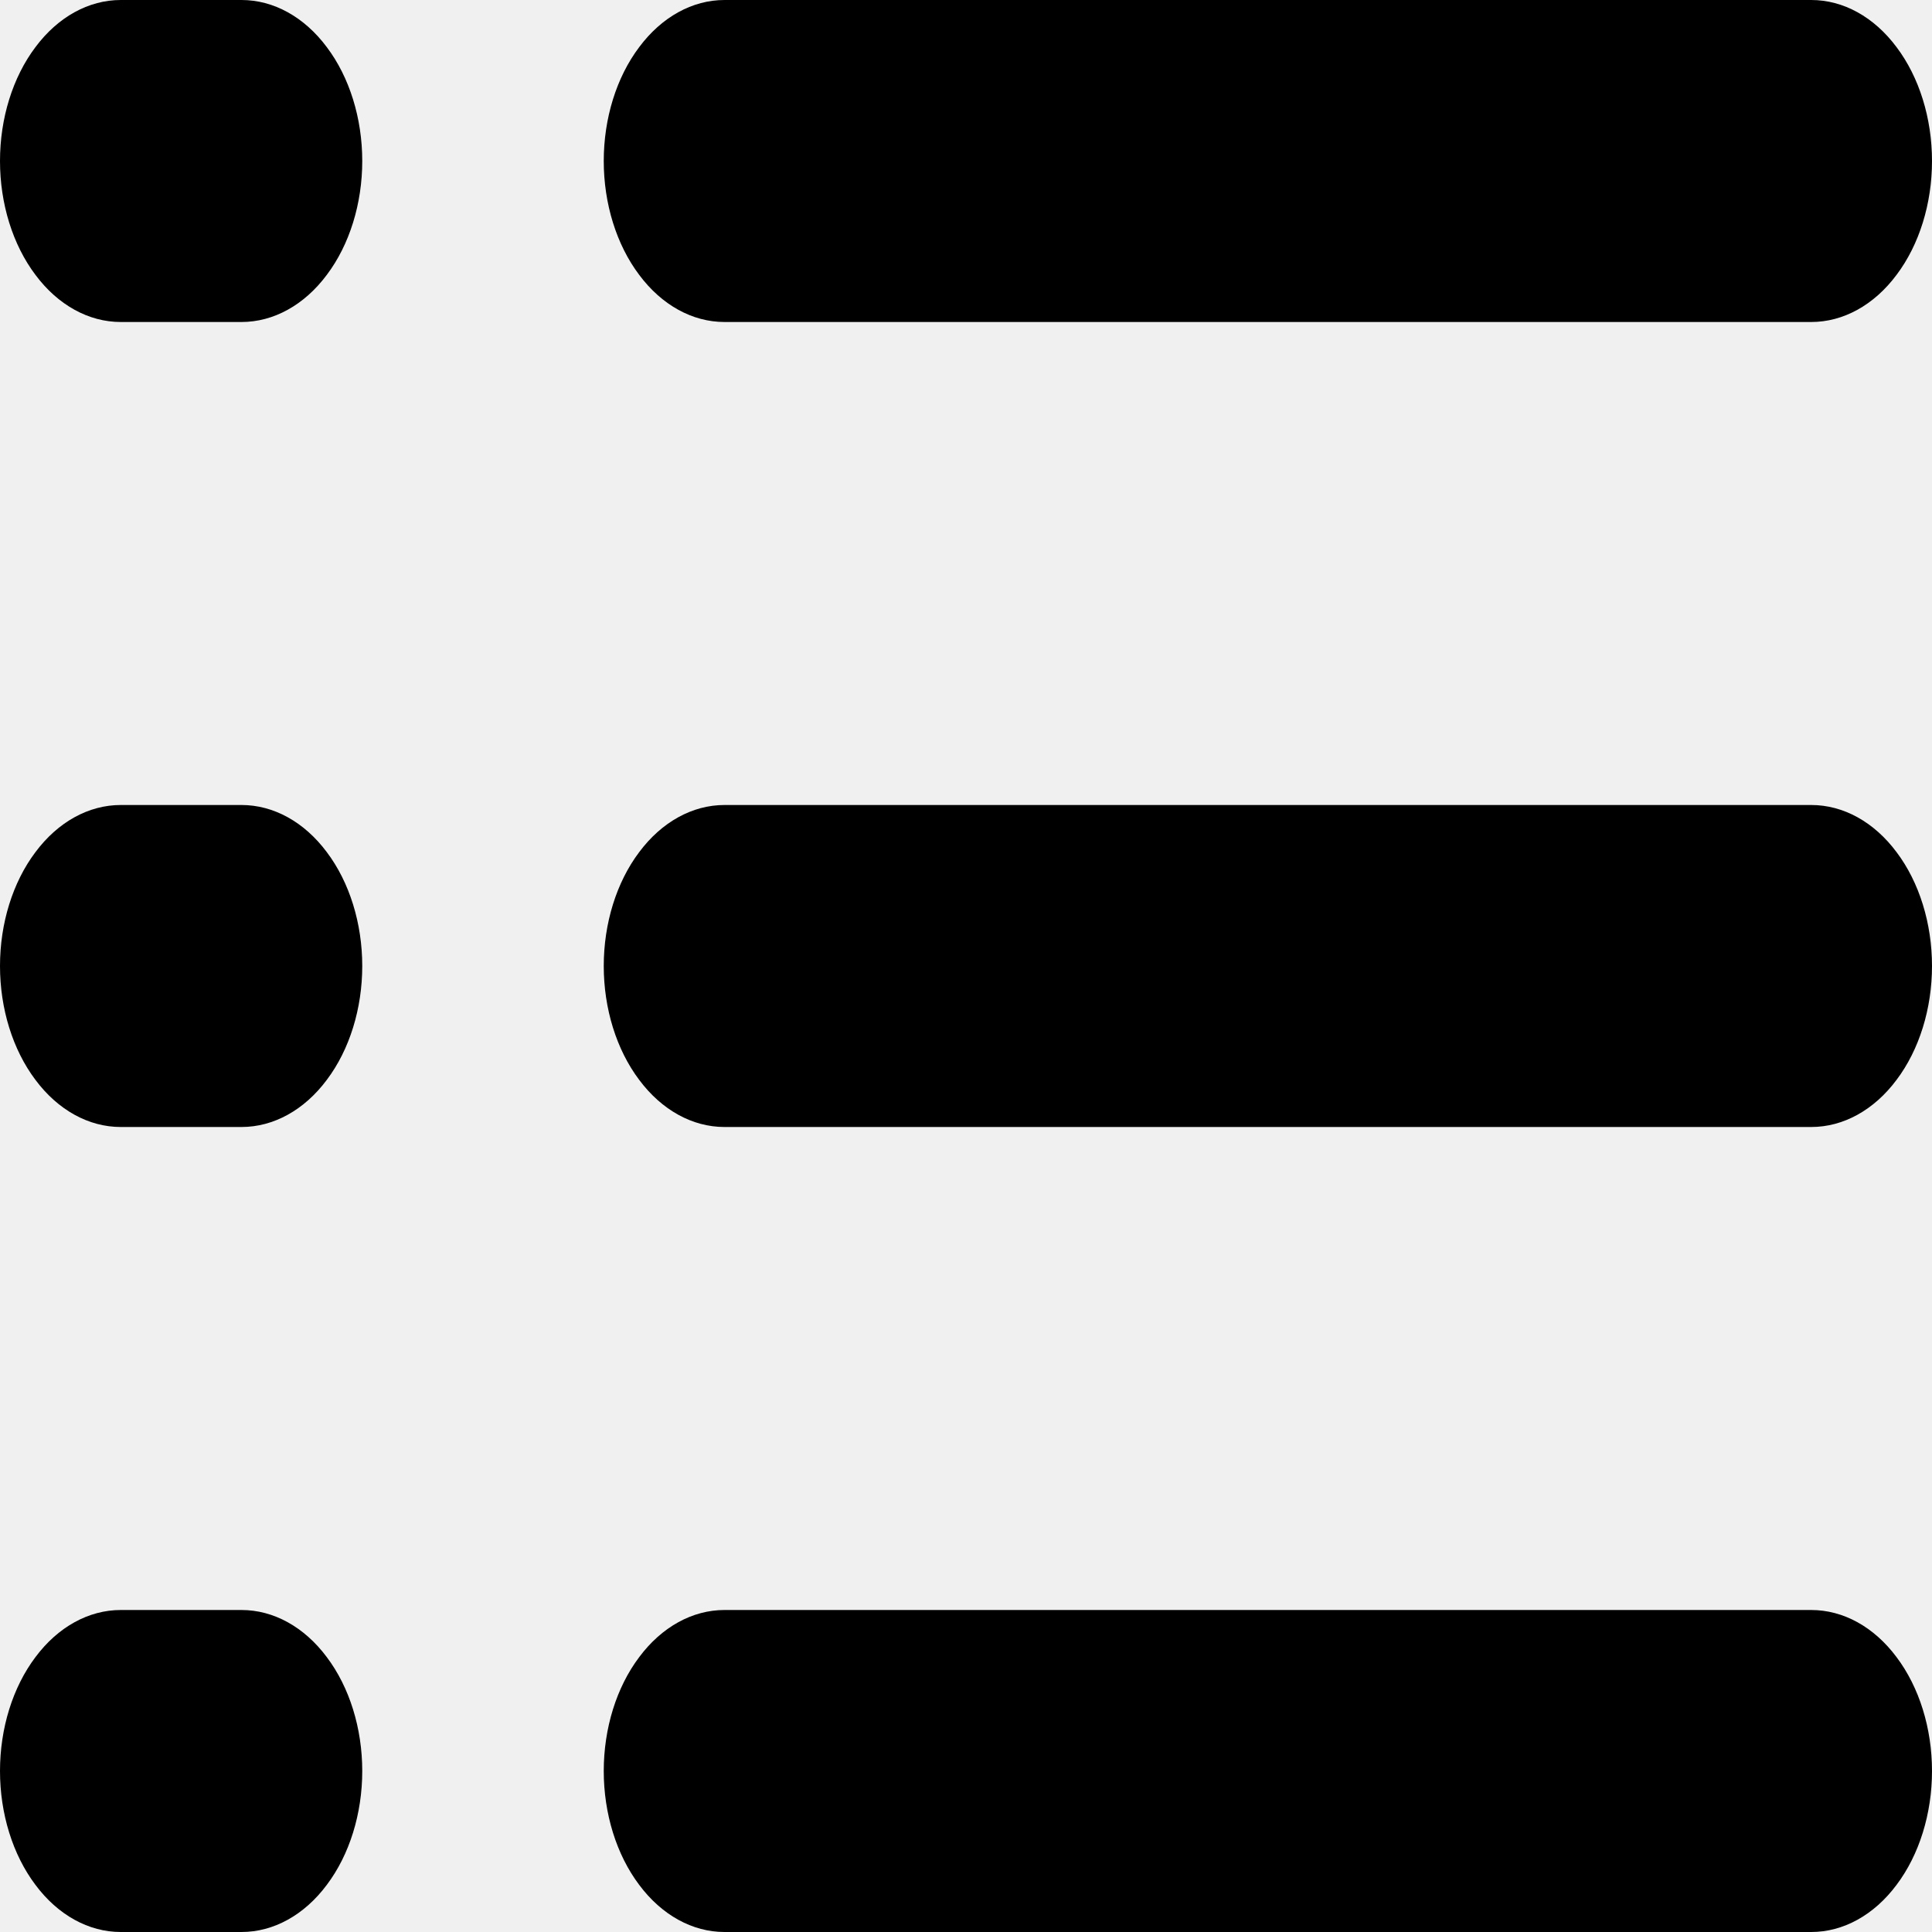
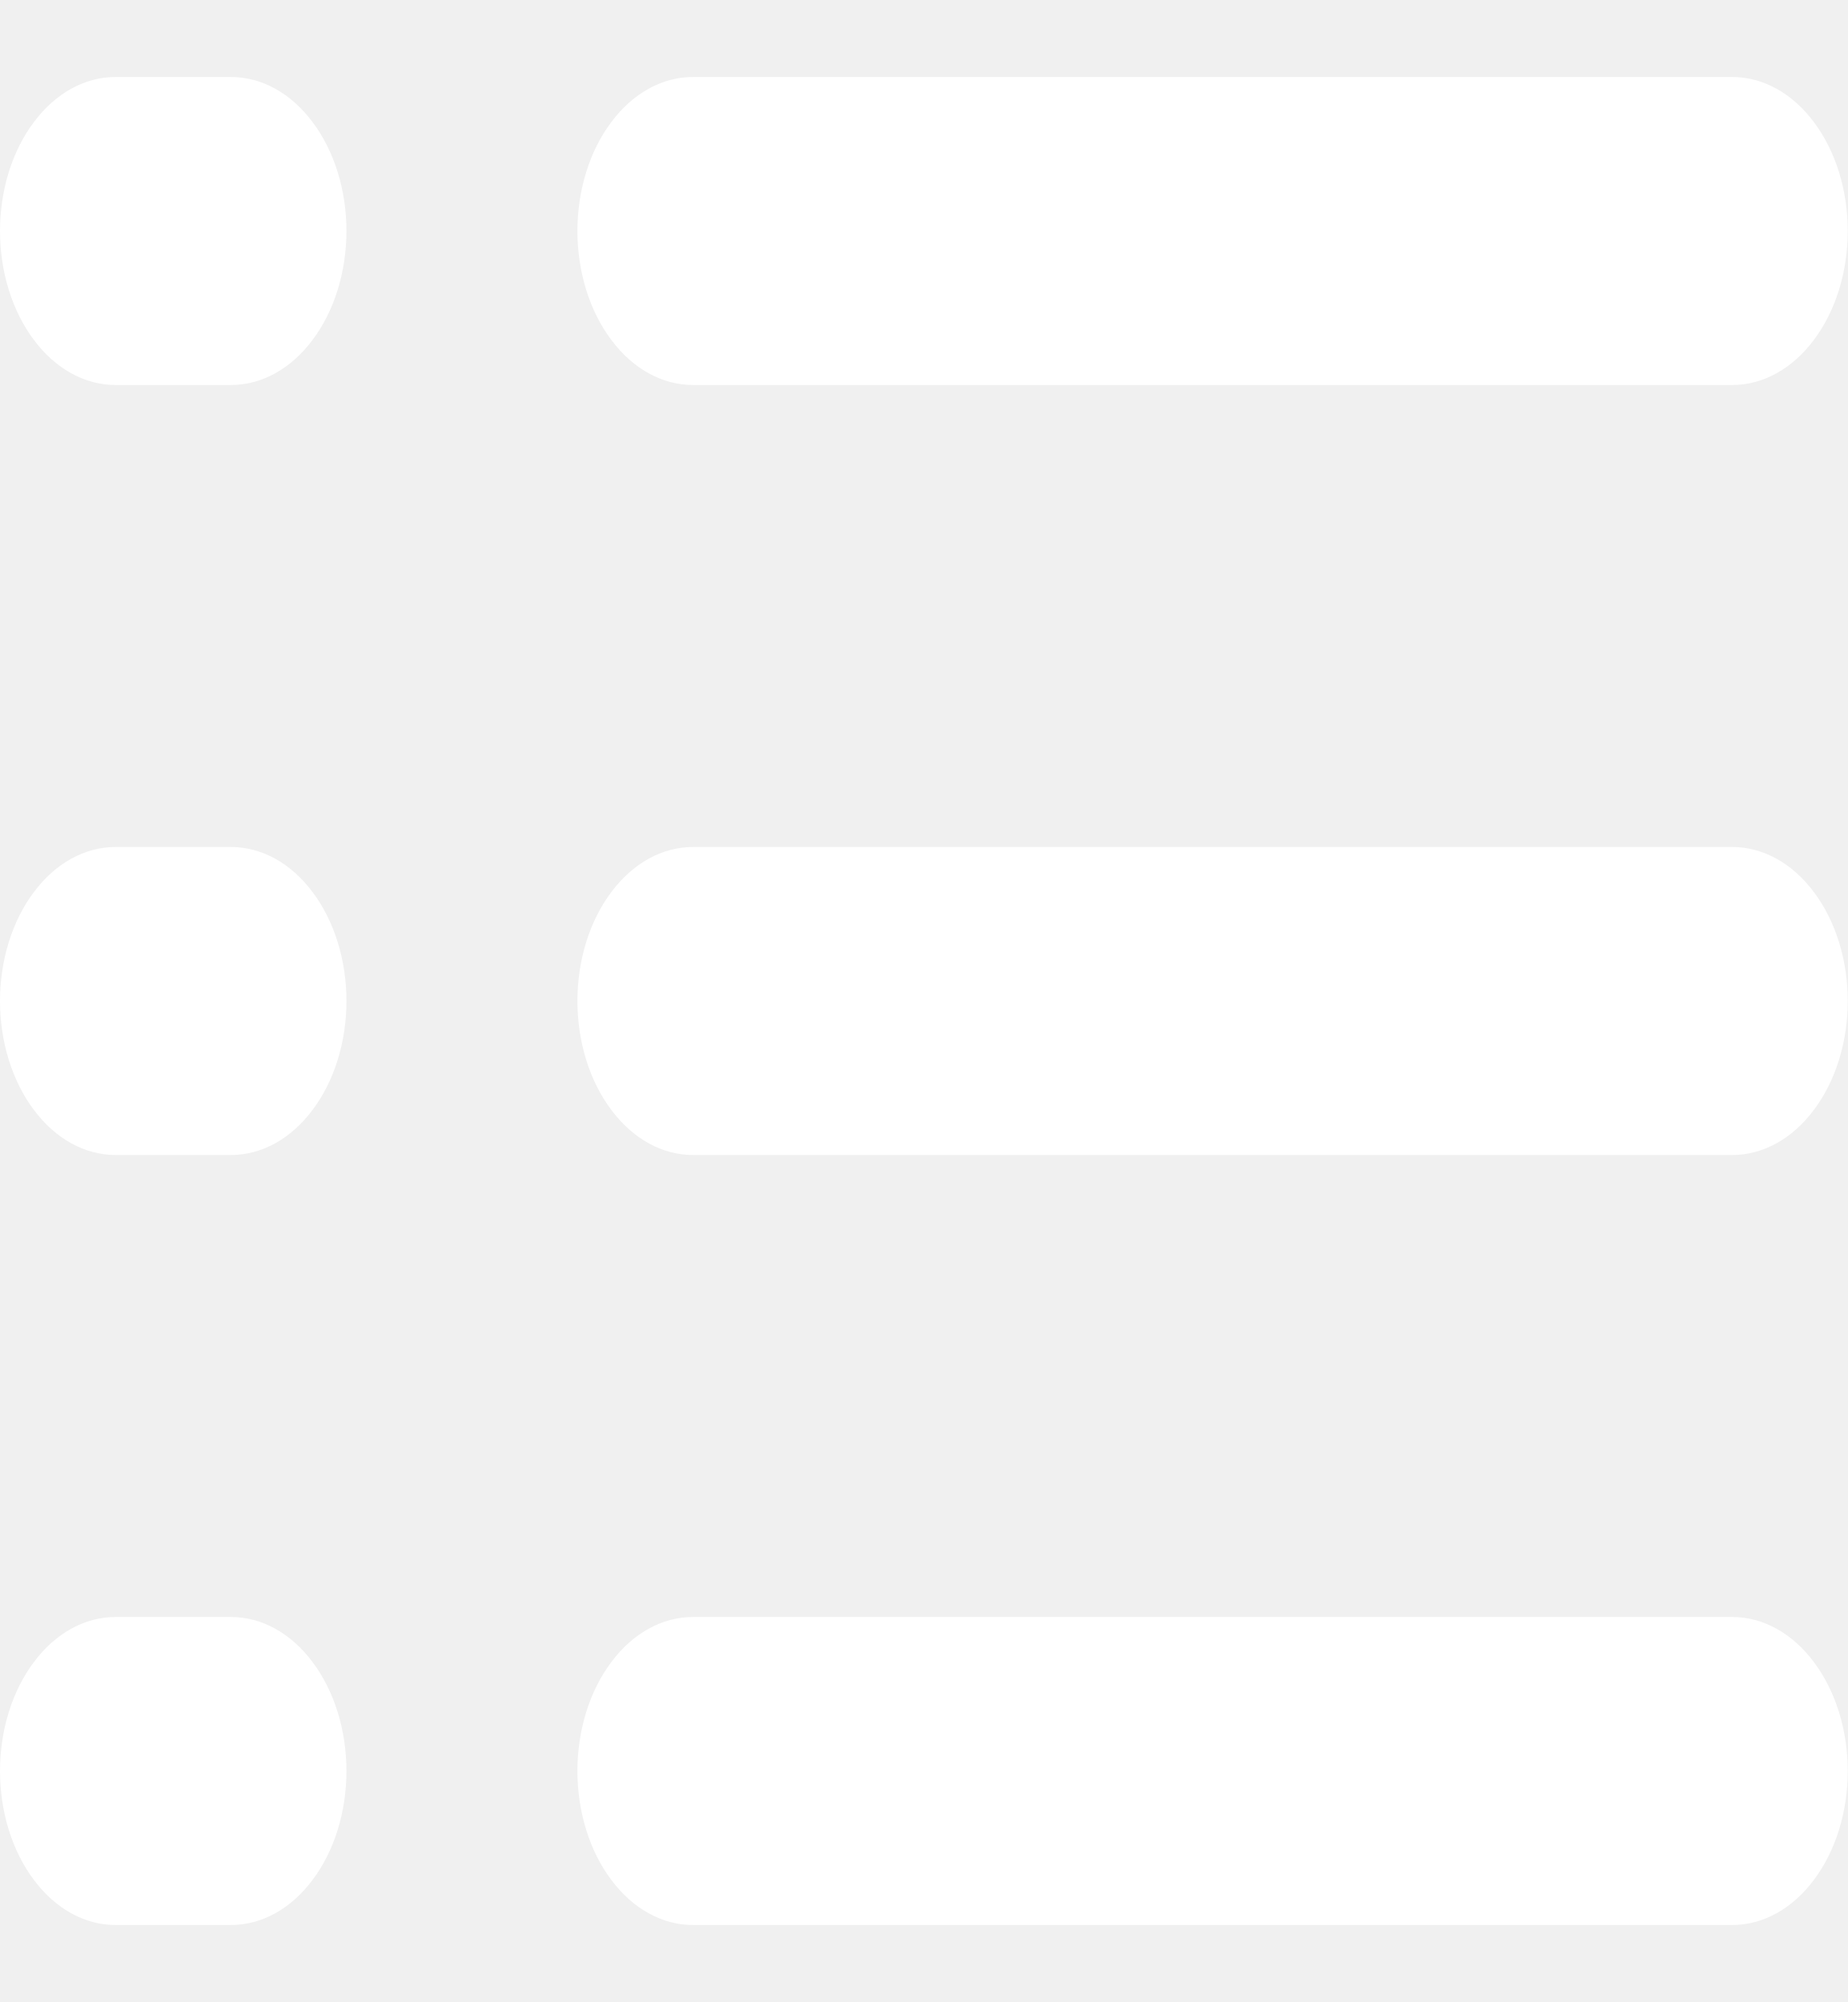
- <svg xmlns="http://www.w3.org/2000/svg" width="12" height="12" viewBox="0 0 12 12" fill="none">
-   <g clip-path="url(#clip0_3769_4828)">
-     <path d="M0 1C0 0.735 0.079 0.48 0.22 0.293C0.36 0.105 0.551 0 0.75 0H1.5C1.699 0 1.89 0.105 2.03 0.293C2.171 0.48 2.25 0.735 2.25 1C2.25 1.265 2.171 1.52 2.03 1.707C1.89 1.895 1.699 2 1.5 2H0.75C0.551 2 0.36 1.895 0.22 1.707C0.079 1.52 0 1.265 0 1ZM3.75 1C3.75 0.735 3.829 0.48 3.97 0.293C4.11 0.105 4.301 0 4.5 0H11.25C11.449 0 11.64 0.105 11.78 0.293C11.921 0.48 12 0.735 12 1C12 1.265 11.921 1.52 11.78 1.707C11.64 1.895 11.449 2 11.25 2H4.5C4.301 2 4.11 1.895 3.97 1.707C3.829 1.52 3.75 1.265 3.75 1ZM0 6C0 5.735 0.079 5.48 0.22 5.293C0.36 5.105 0.551 5 0.75 5H1.5C1.699 5 1.89 5.105 2.03 5.293C2.171 5.48 2.25 5.735 2.25 6C2.25 6.265 2.171 6.52 2.03 6.707C1.89 6.895 1.699 7 1.5 7H0.75C0.551 7 0.36 6.895 0.22 6.707C0.079 6.52 0 6.265 0 6ZM3.75 6C3.75 5.735 3.829 5.48 3.97 5.293C4.11 5.105 4.301 5 4.5 5H11.25C11.449 5 11.64 5.105 11.78 5.293C11.921 5.48 12 5.735 12 6C12 6.265 11.921 6.52 11.78 6.707C11.64 6.895 11.449 7 11.25 7H4.5C4.301 7 4.11 6.895 3.97 6.707C3.829 6.52 3.75 6.265 3.75 6ZM0 11C0 10.735 0.079 10.48 0.22 10.293C0.36 10.105 0.551 10 0.75 10H1.5C1.699 10 1.89 10.105 2.03 10.293C2.171 10.48 2.25 10.735 2.25 11C2.25 11.265 2.171 11.52 2.03 11.707C1.89 11.895 1.699 12 1.5 12H0.75C0.551 12 0.36 11.895 0.22 11.707C0.079 11.52 0 11.265 0 11ZM3.75 11C3.75 10.735 3.829 10.48 3.97 10.293C4.11 10.105 4.301 10 4.5 10H11.25C11.449 10 11.64 10.105 11.78 10.293C11.921 10.48 12 10.735 12 11C12 11.265 11.921 11.52 11.78 11.707C11.64 11.895 11.449 12 11.25 12H4.5C4.301 12 4.11 11.895 3.97 11.707C3.829 11.52 3.75 11.265 3.75 11Z" fill="black" />
+ <svg xmlns="http://www.w3.org/2000/svg" width="12" height="13" viewBox="0 0 12 13" fill="none">
+   <g clip-path="url(#clip0_3906_2248)">
+     <path d="M0 1.5C0 1.235 0.079 0.98 0.22 0.793C0.36 0.605 0.551 0.5 0.75 0.5H1.5C1.699 0.5 1.89 0.605 2.03 0.793C2.171 0.98 2.25 1.235 2.25 1.5C2.25 1.765 2.171 2.02 2.03 2.207C1.89 2.395 1.699 2.5 1.5 2.5H0.75C0.551 2.5 0.36 2.395 0.22 2.207C0.079 2.02 0 1.765 0 1.5ZM3.75 1.5C3.75 1.235 3.829 0.98 3.97 0.793C4.11 0.605 4.301 0.5 4.5 0.5H11.25C11.449 0.5 11.64 0.605 11.78 0.793C11.921 0.98 12 1.235 12 1.5C12 1.765 11.921 2.02 11.78 2.207C11.64 2.395 11.449 2.5 11.25 2.5H4.5C4.301 2.5 4.11 2.395 3.97 2.207C3.829 2.02 3.75 1.765 3.75 1.5ZM0 6.5C0 6.235 0.079 5.98 0.22 5.793C0.36 5.605 0.551 5.5 0.75 5.5H1.5C1.699 5.5 1.89 5.605 2.03 5.793C2.171 5.98 2.25 6.235 2.25 6.5C2.25 6.765 2.171 7.02 2.03 7.207C1.89 7.395 1.699 7.5 1.5 7.5H0.75C0.551 7.5 0.36 7.395 0.22 7.207C0.079 7.02 0 6.765 0 6.5ZM3.75 6.5C3.75 6.235 3.829 5.98 3.97 5.793C4.11 5.605 4.301 5.5 4.5 5.5H11.25C11.449 5.5 11.64 5.605 11.78 5.793C11.921 5.98 12 6.235 12 6.5C12 6.765 11.921 7.02 11.78 7.207C11.64 7.395 11.449 7.5 11.25 7.5H4.5C4.301 7.5 4.11 7.395 3.97 7.207C3.829 7.02 3.75 6.765 3.75 6.5ZM0 11.5C0 11.235 0.079 10.98 0.22 10.793C0.36 10.605 0.551 10.5 0.75 10.5H1.5C1.699 10.5 1.89 10.605 2.03 10.793C2.171 10.98 2.25 11.235 2.25 11.5C2.25 11.765 2.171 12.02 2.03 12.207C1.89 12.395 1.699 12.5 1.5 12.5H0.75C0.551 12.5 0.36 12.395 0.22 12.207C0.079 12.02 0 11.765 0 11.5ZM3.75 11.5C3.75 11.235 3.829 10.98 3.97 10.793C4.11 10.605 4.301 10.5 4.5 10.5H11.25C11.449 10.5 11.64 10.605 11.78 10.793C11.921 10.98 12 11.235 12 11.5C12 11.765 11.921 12.02 11.78 12.207C11.64 12.395 11.449 12.5 11.25 12.5H4.5C4.301 12.5 4.11 12.395 3.97 12.207C3.829 12.02 3.75 11.765 3.75 11.5Z" fill="white" />
  </g>
  <defs>
-     <clipPath id="clip0_3769_4828">
-       <rect width="12" height="12" fill="white" />
+     <clipPath id="clip0_3906_2248">
+       <rect width="12" height="12" fill="white" transform="translate(0 0.5)" />
    </clipPath>
  </defs>
</svg>
